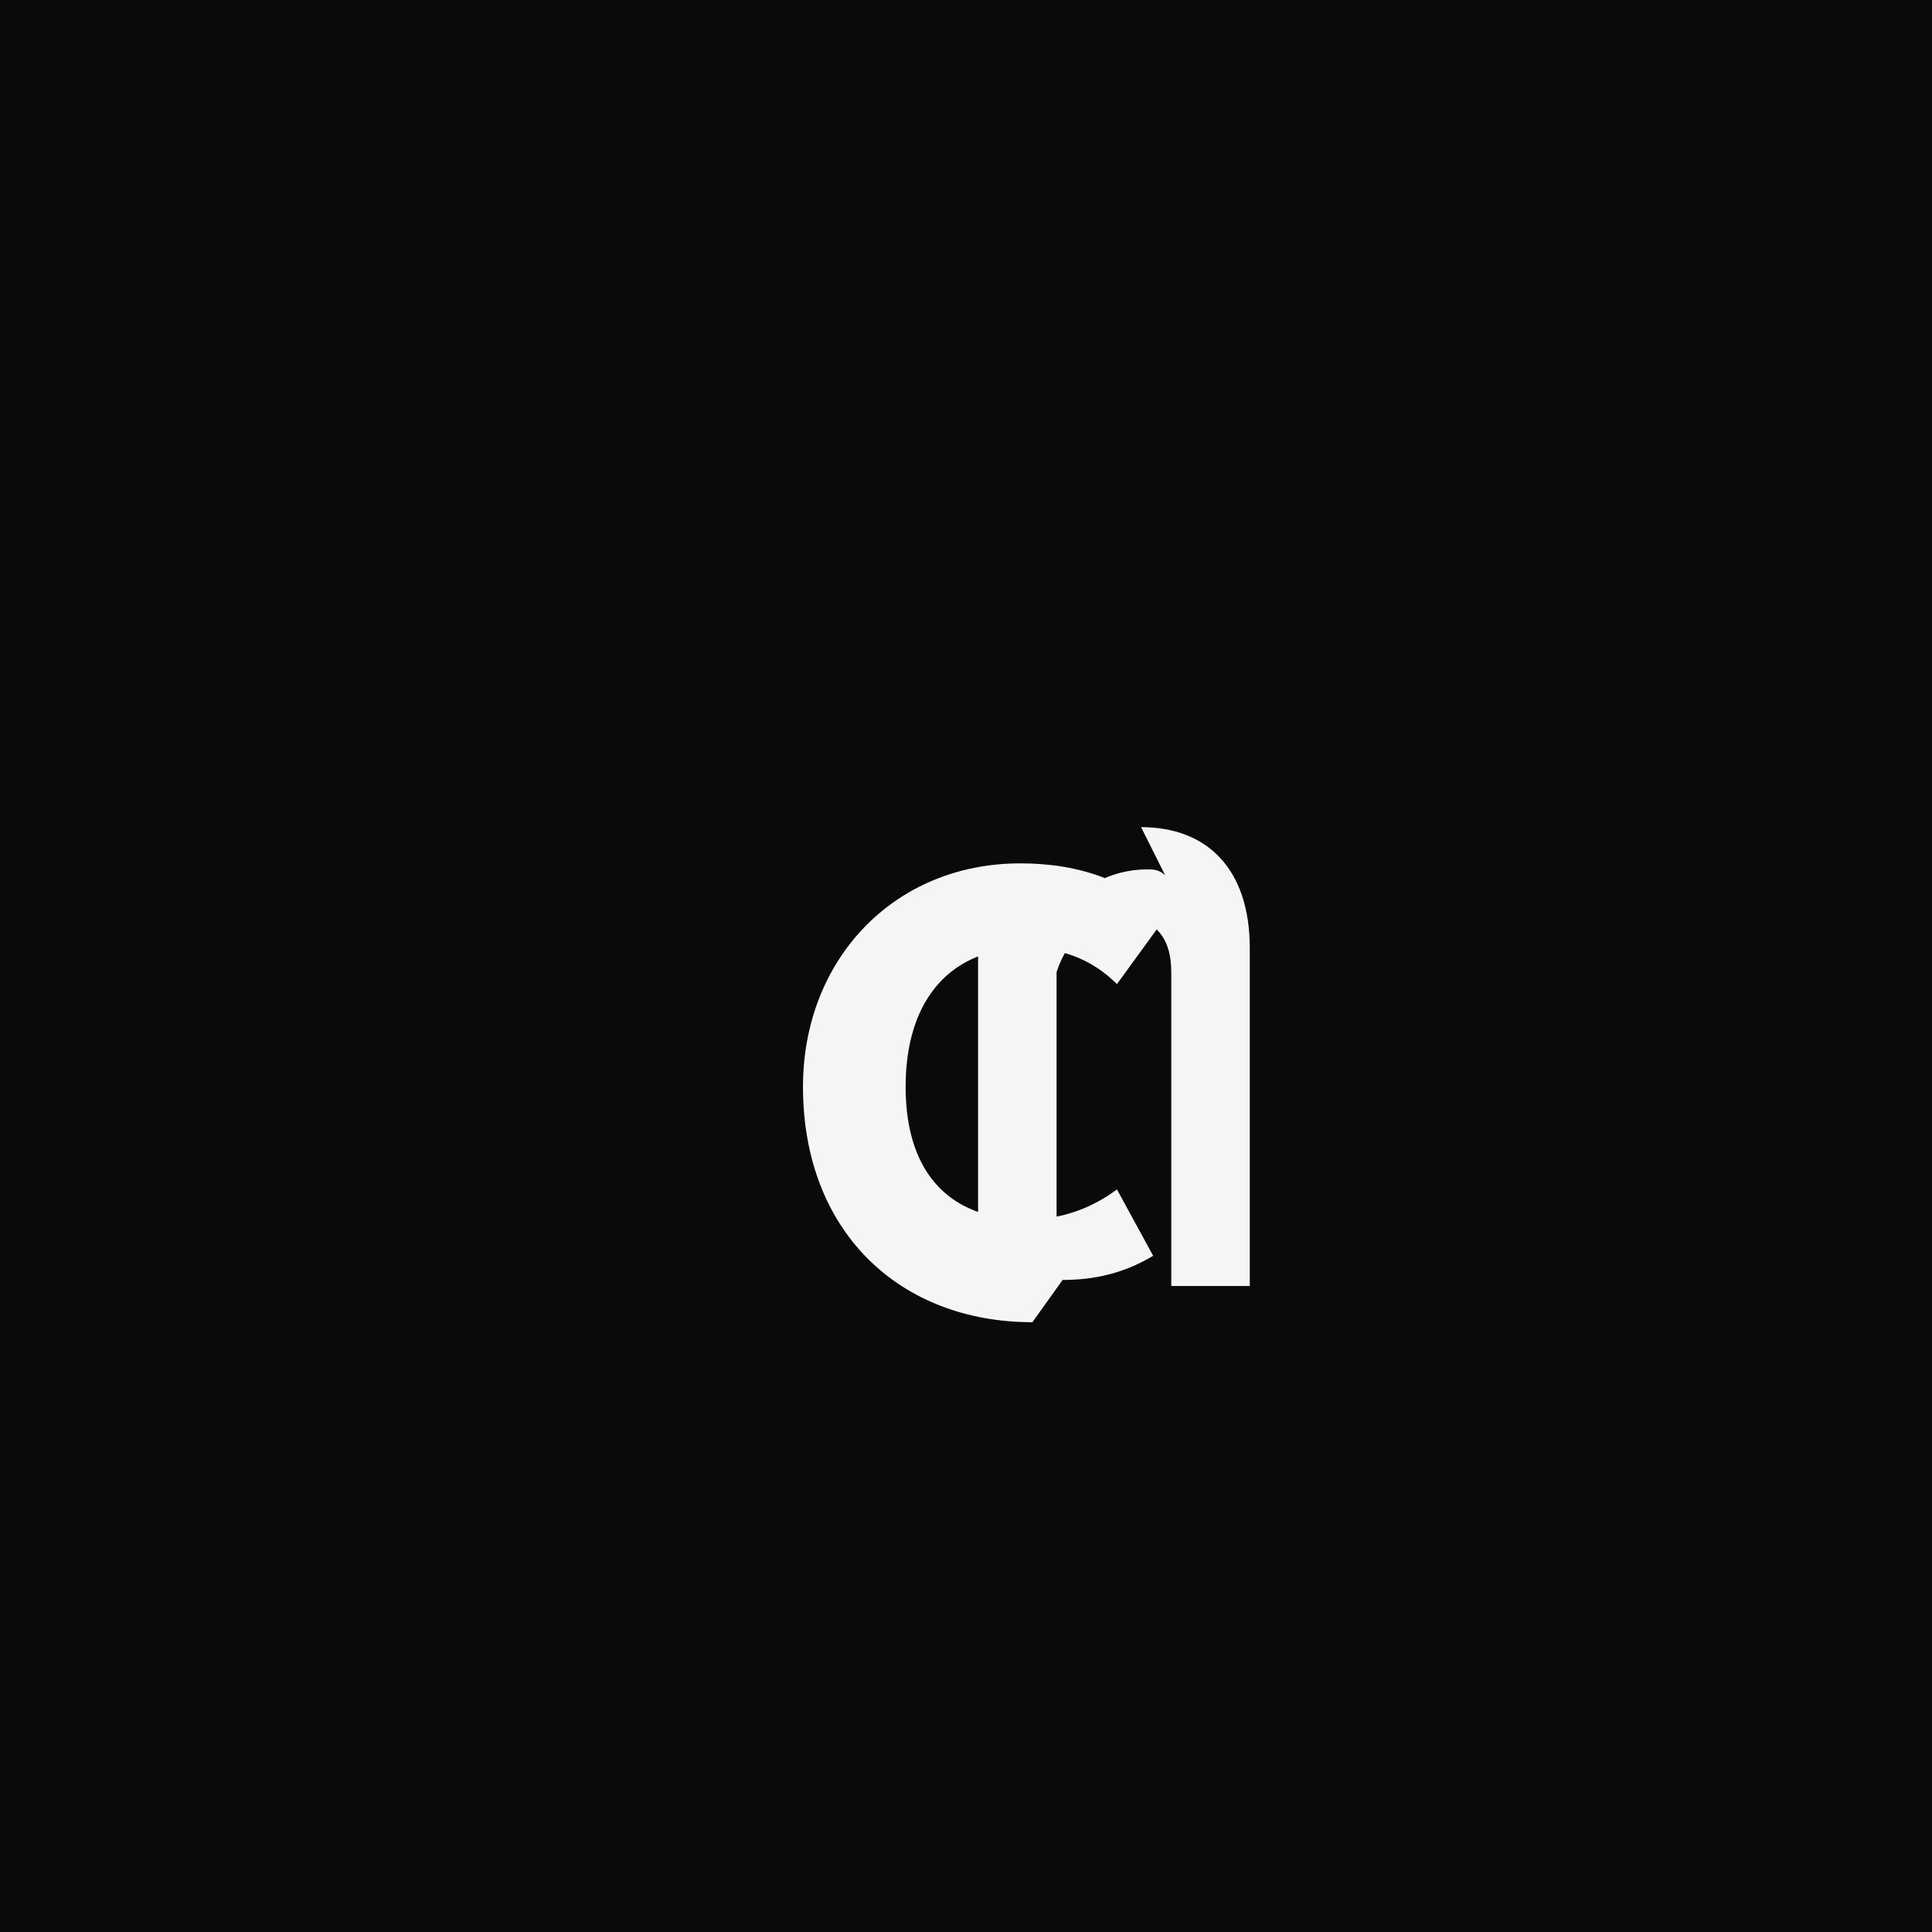
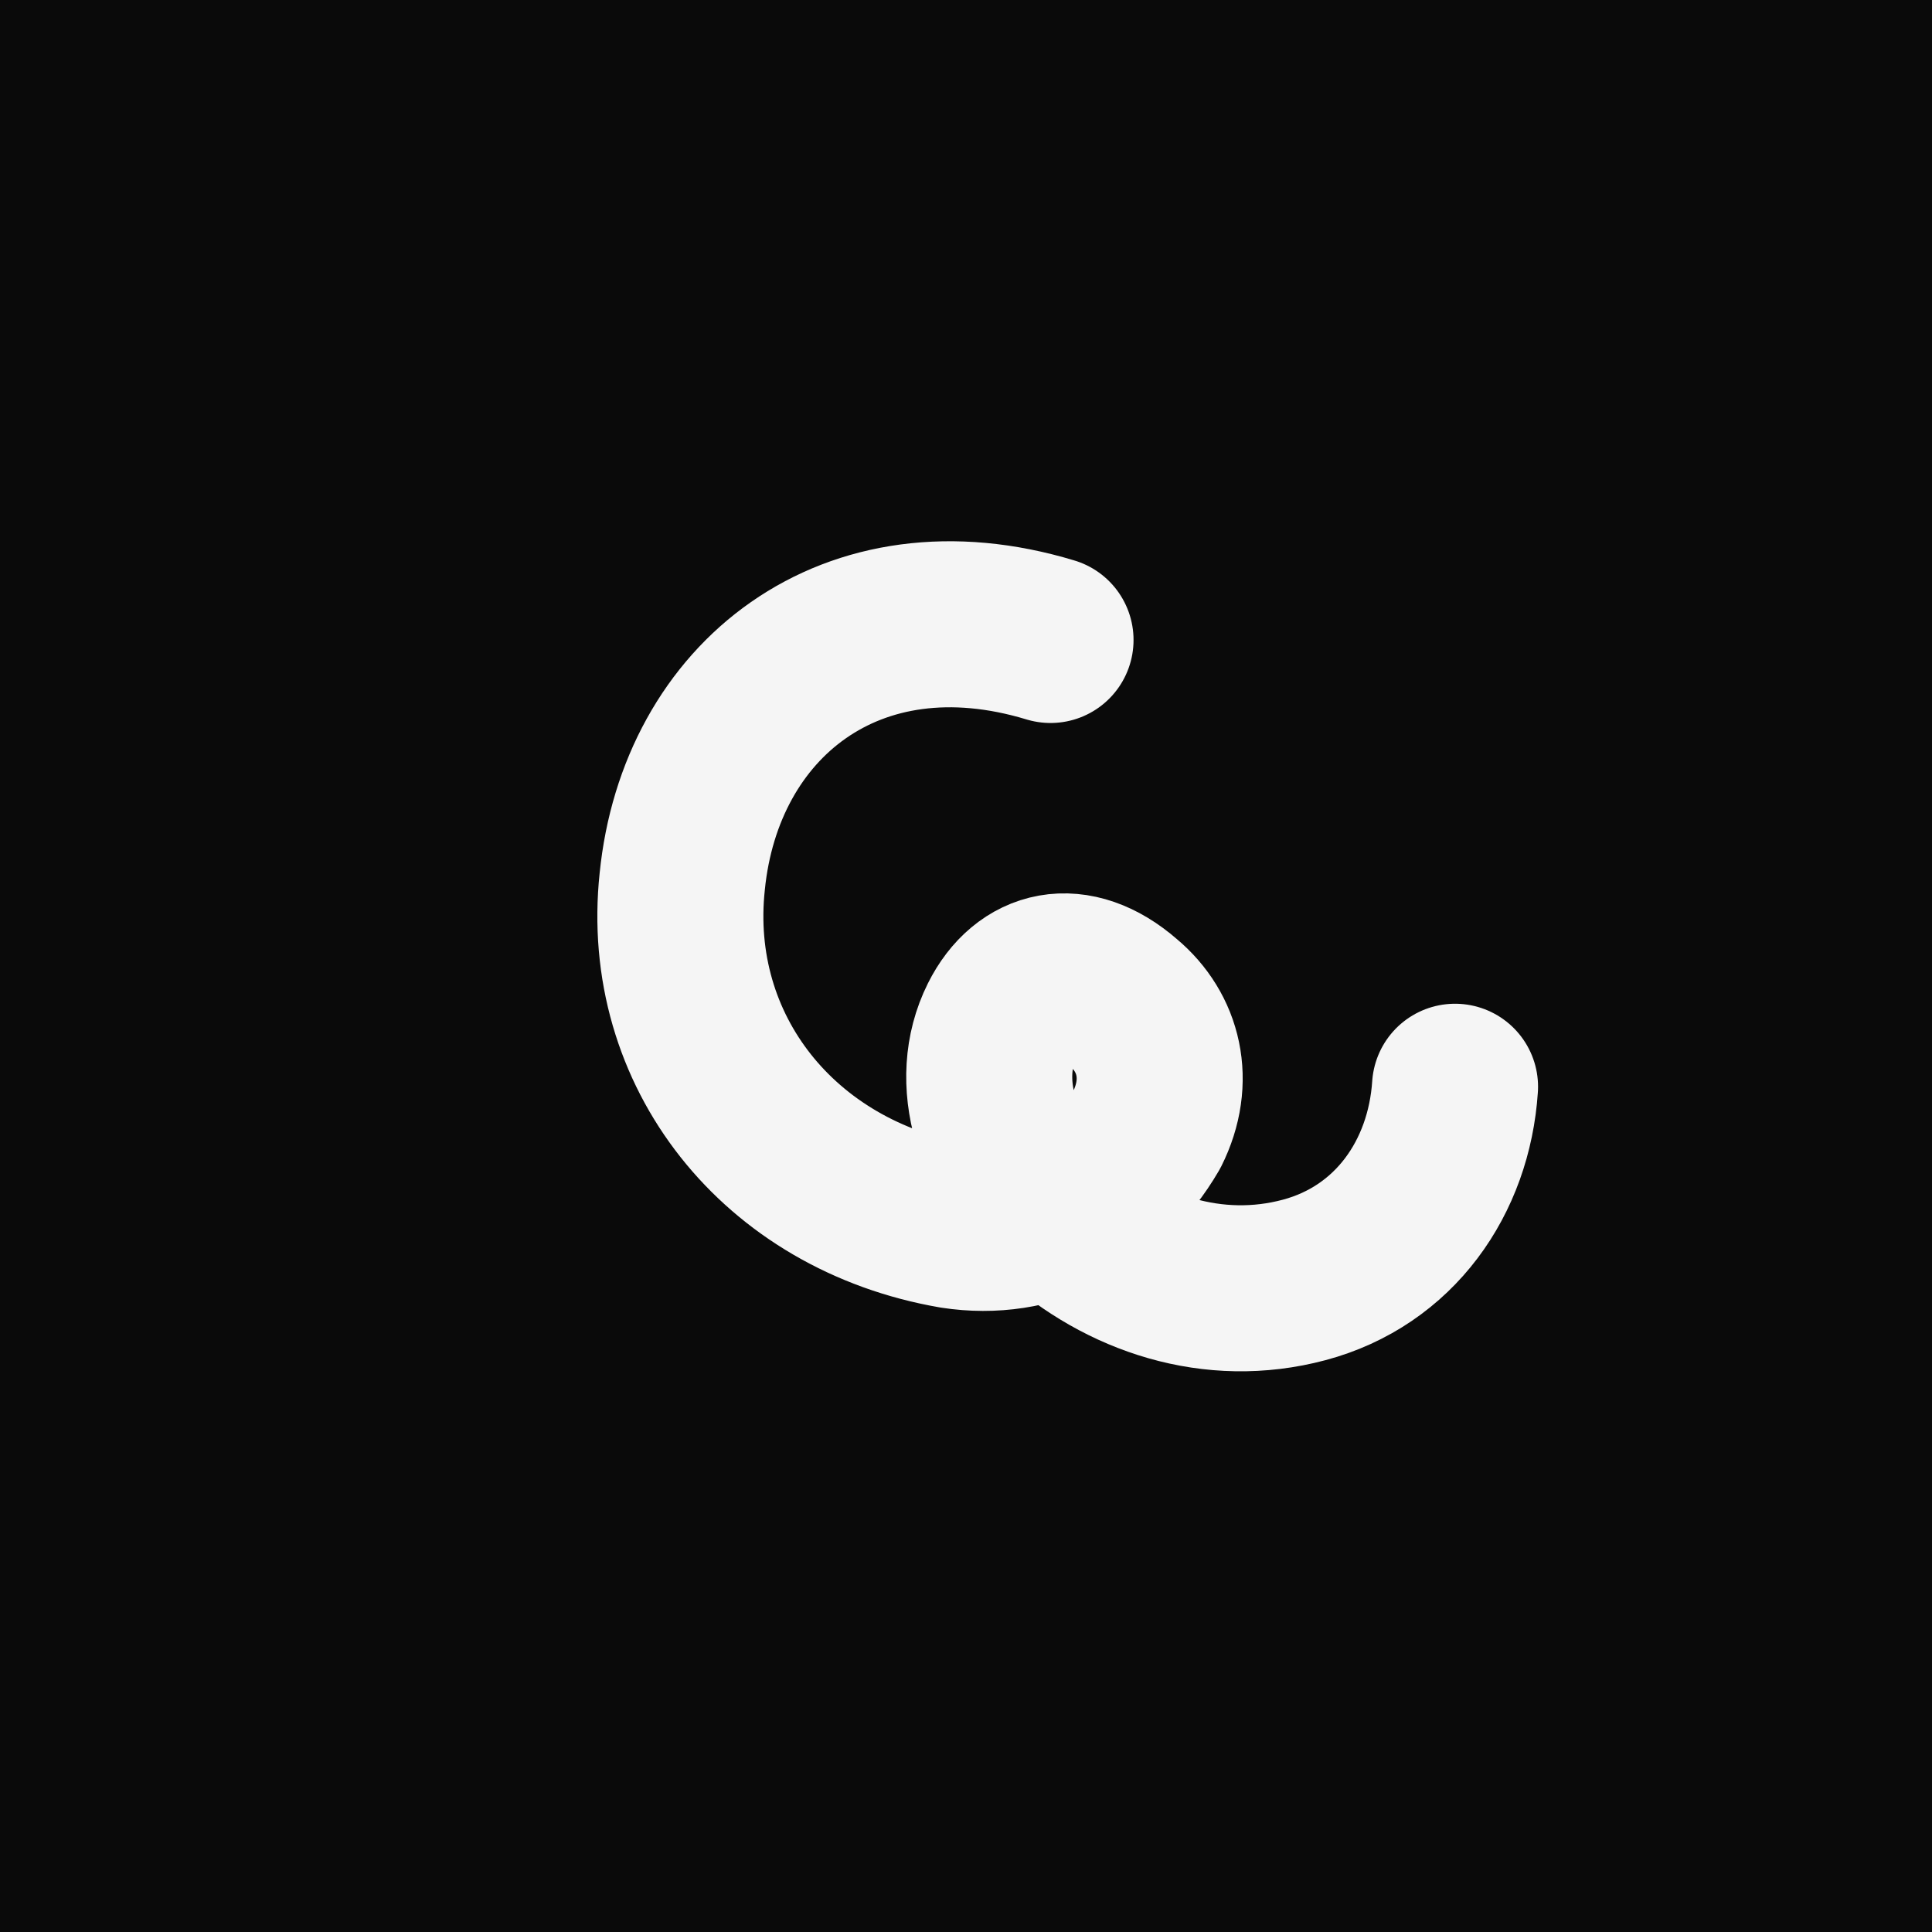
<svg xmlns="http://www.w3.org/2000/svg" viewBox="0 0 32 32" role="img" aria-label="Chetan Raj">
  <rect width="32" height="32" fill="#0a0a0a" />
-   <path fill="#f5f5f5" d="M17.1 21.9c-2.2 0-3.8-1.5-3.8-3.9 0-2.1 1.5-3.7 3.6-3.7 1 0 1.8.3 2.4.9l-.8 1.1c-.4-.4-.9-.6-1.5-.6-1.2 0-2 .8-2 2.3s.8 2.2 2 2.2c.6 0 1.1-.2 1.5-.5l.6 1.1c-.5.3-1 .4-1.5.4zm1.8-8.2c1.1 0 1.8.7 1.8 2v5.6h-1.3v-5.2c0-.6-.3-.9-.8-.9-.5 0-.9.3-1.1.9v5.2h-1.3v-6.8h1.2l.1.8c.3-.6.9-.9 1.5-.9.1 0 .2 0 .3.1z" />
+   <path fill="none" stroke="#f5f5f5" stroke-width="2.75" stroke-linecap="round" stroke-linejoin="round" d="M17.4 10.6        C14.1 9.6 11.6 11.6 11.3 14.6        C11 17.4 12.9 19.8 15.8 20.3        C17.1 20.5 18.3 19.9 19 18.7        C19.4 17.9 19.2 17.1 18.6 16.6        C17.8 15.9 17 16.1 16.6 16.9        C16.1 17.9 16.5 19.2 17.5 20.1        C18.6 21.1 20.1 21.6 21.6 21.2        C23.1 20.8 24 19.5 24.1 18" />
</svg>
